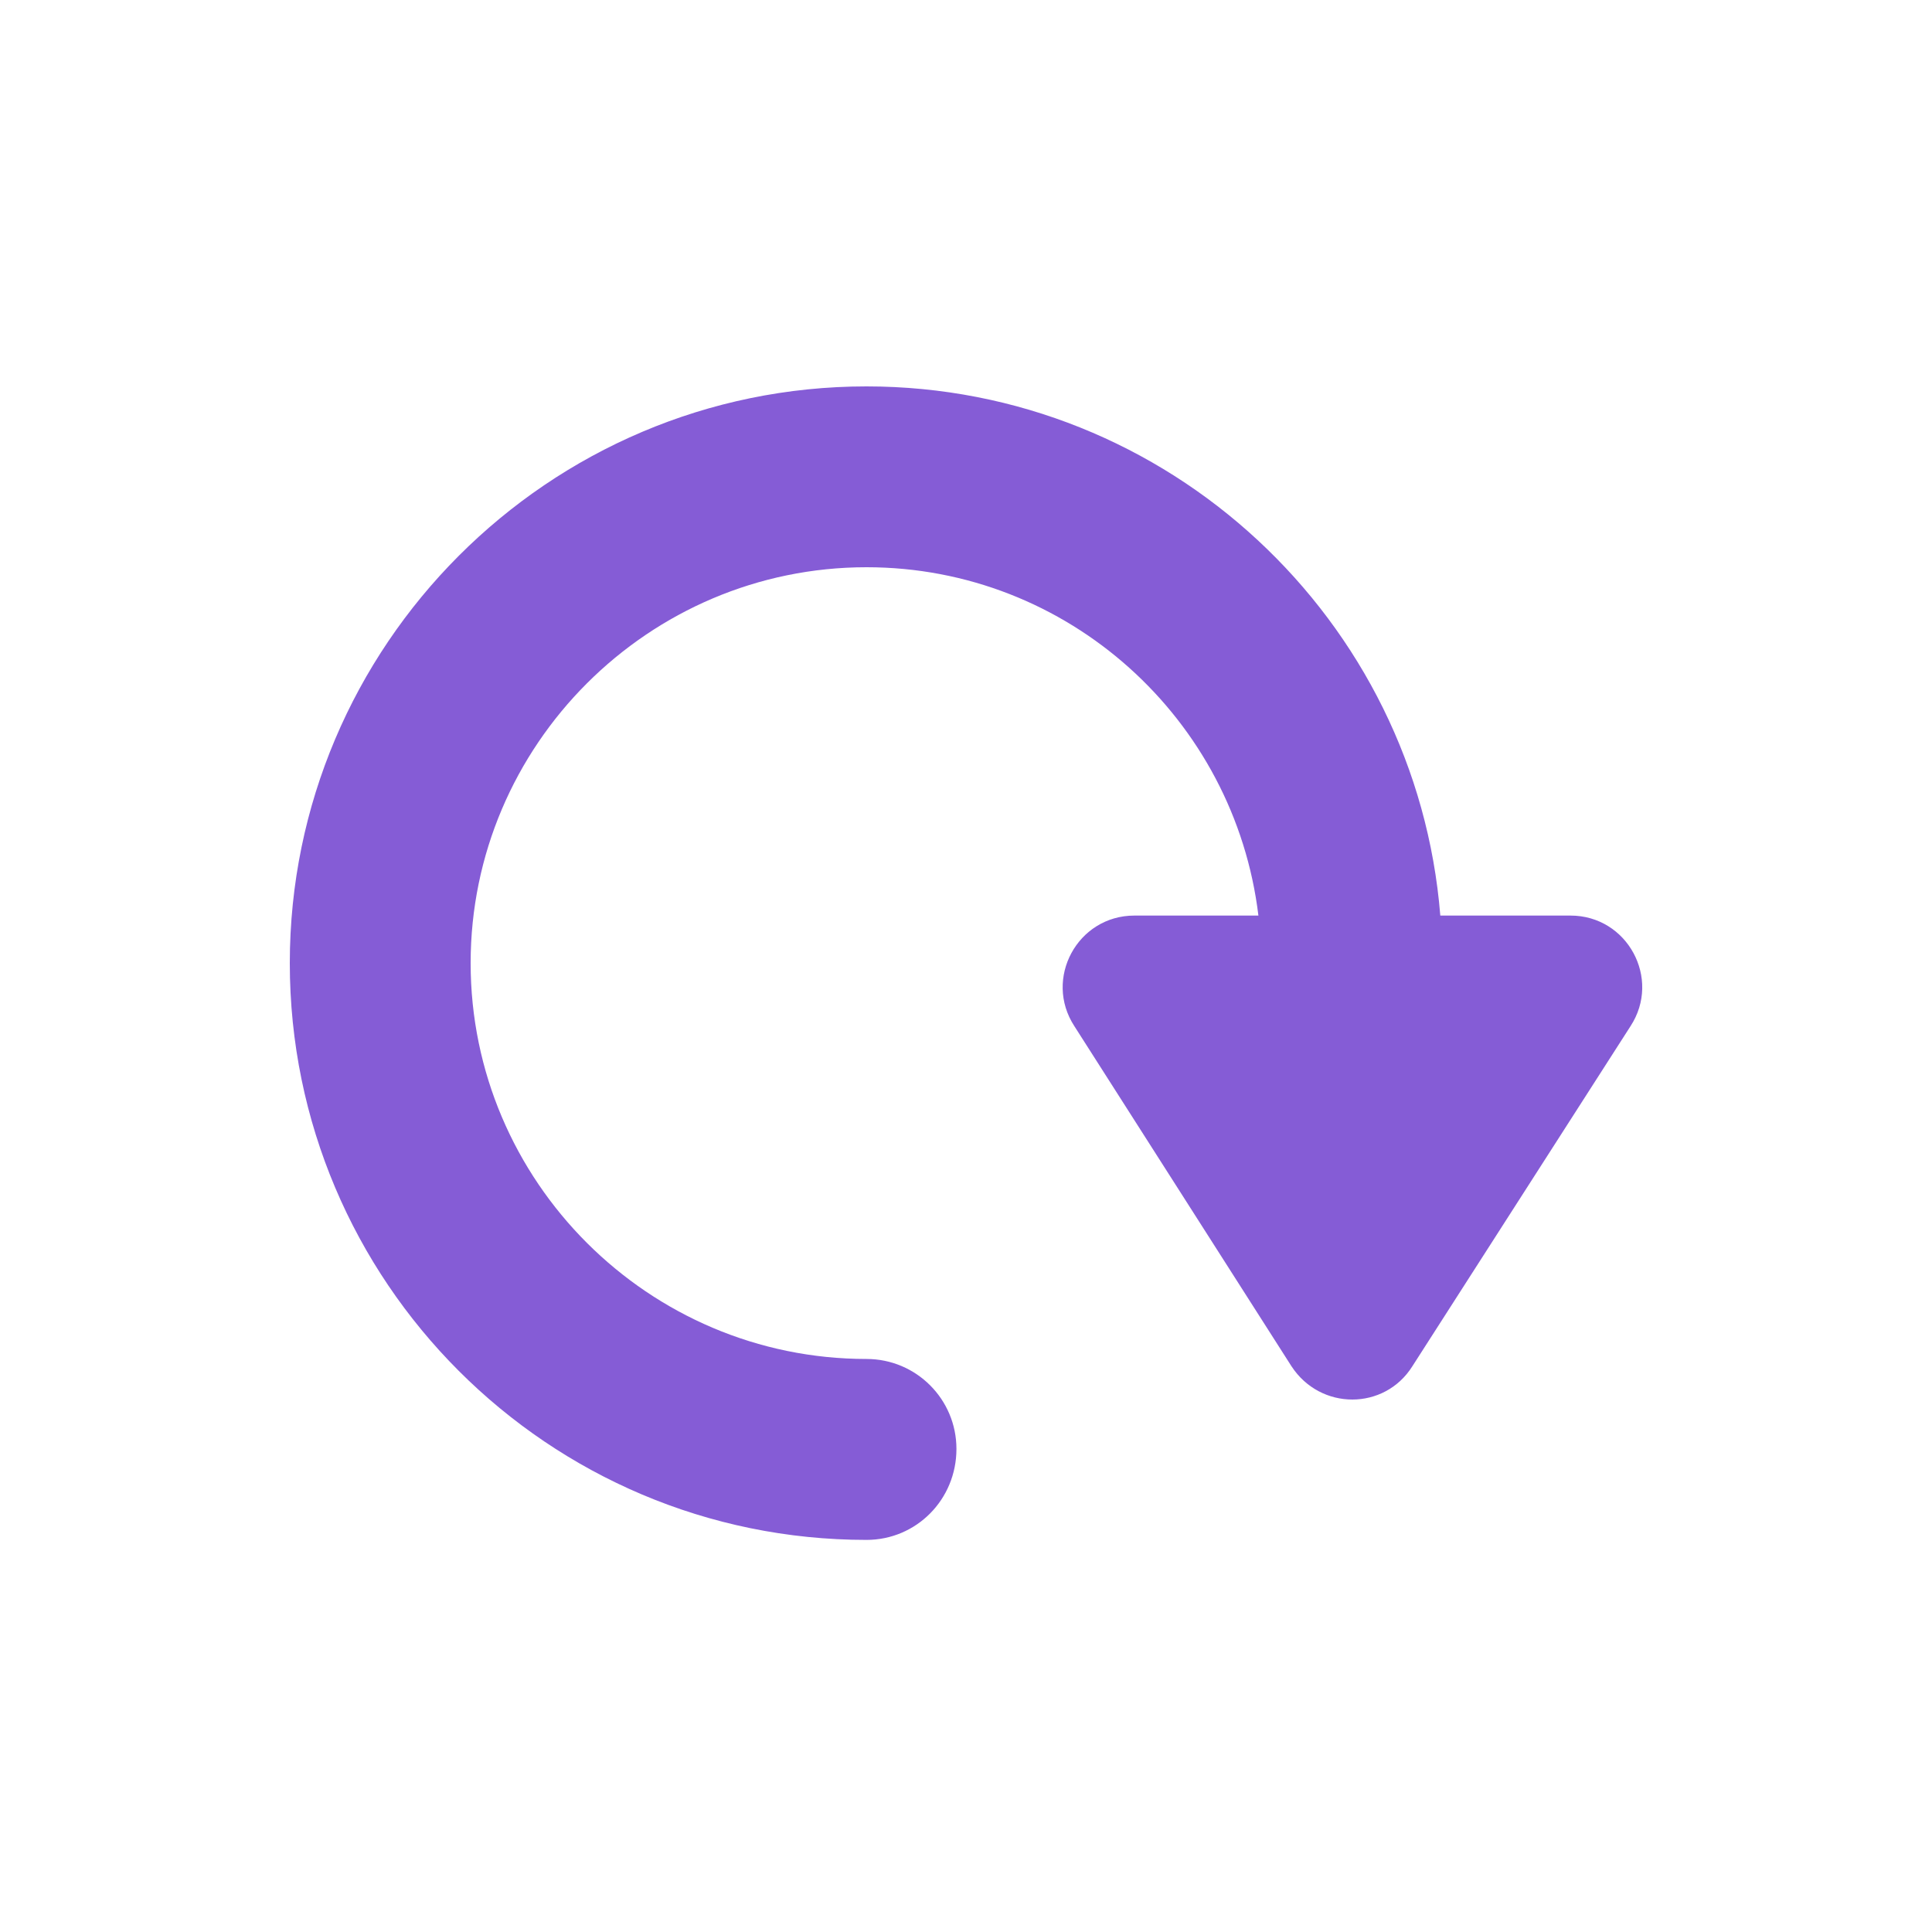
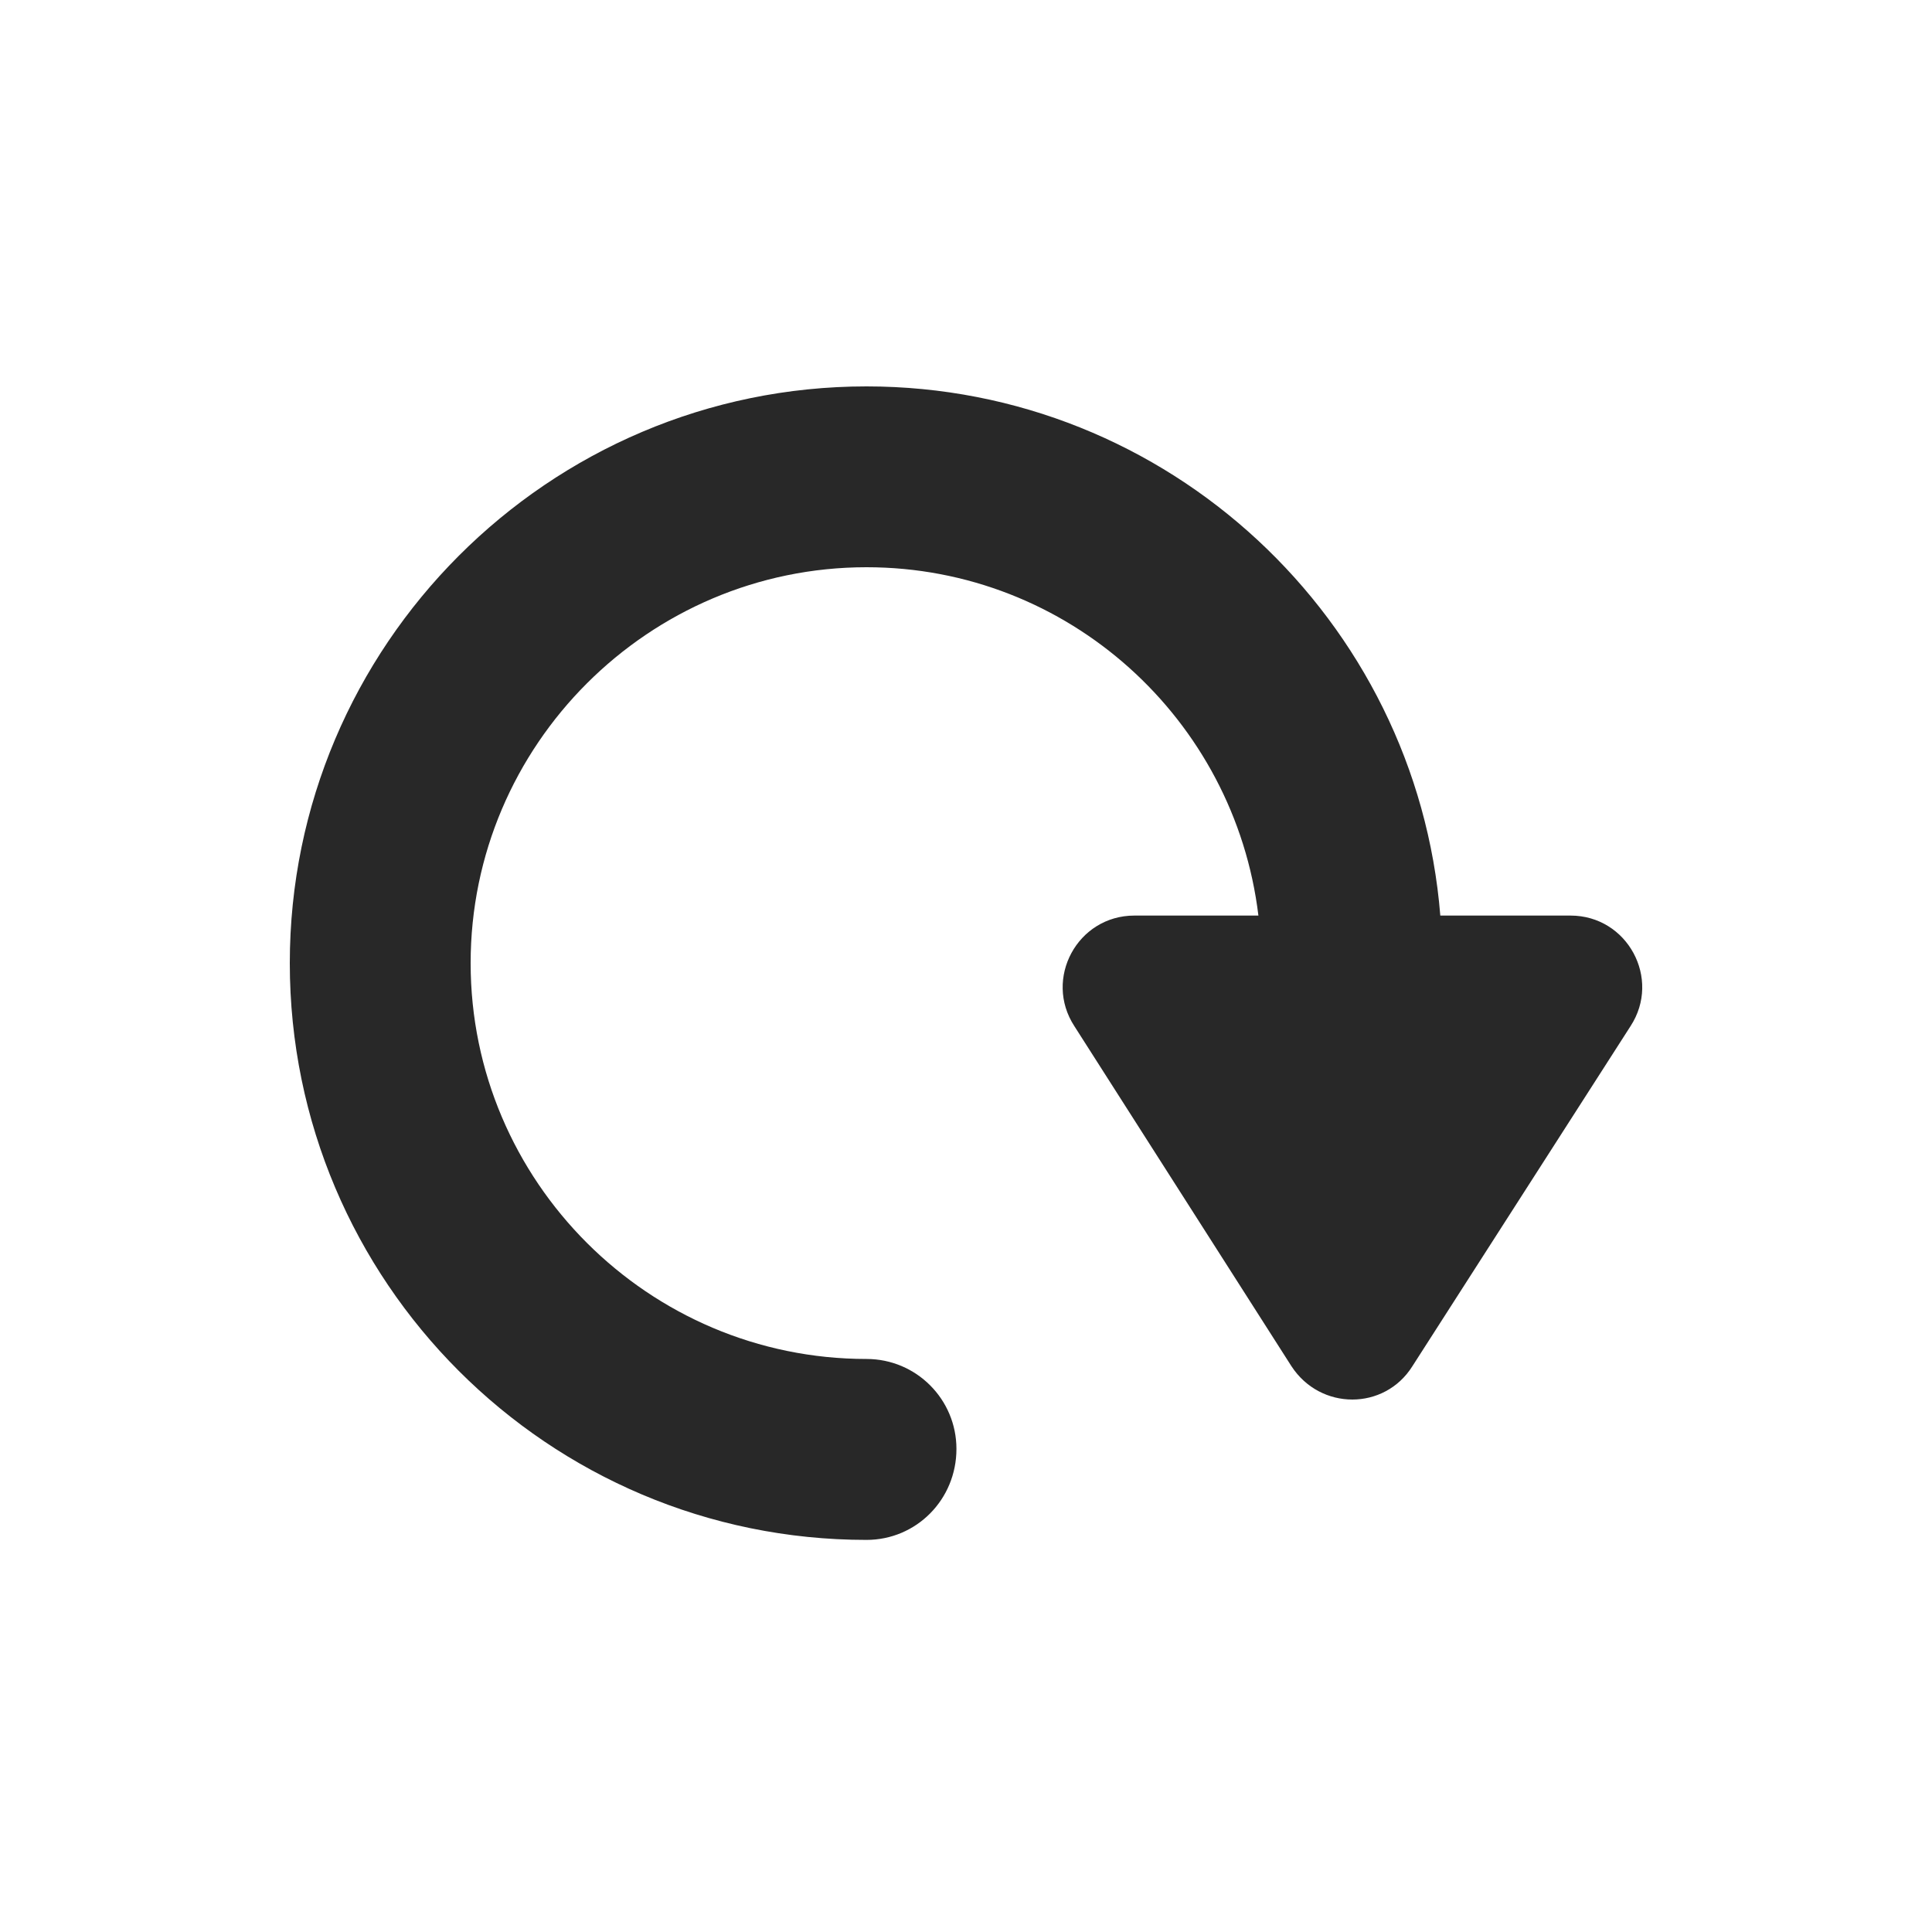
<svg xmlns="http://www.w3.org/2000/svg" width="20px" height="20px" viewBox="0 0 20 20" version="1.1">
  <defs />
  <g id="all-around-active" stroke="none" stroke-width="1" fill="none" fill-rule="evenodd">
-     <path d="M16.879,10.623 L14.621,14.143 C14.332,14.603 13.669,14.603 13.369,14.143 L11.122,10.623 C10.801,10.131 11.154,9.478 11.743,9.478 L13.027,9.478 C12.781,7.445 11.058,5.872 8.97,5.872 C6.714,5.872 4.872,7.713 4.872,9.97 C4.872,12.228 6.714,14.068 8.97,14.068 C9.485,14.068 9.901,14.485 9.901,14.999 C9.901,15.524 9.485,15.941 8.97,15.941 C5.675,15.941 3,13.266 3,9.97 C3,6.686 5.675,4 8.97,4 C12.095,4 14.664,6.418 14.91,9.478 L16.258,9.478 C16.847,9.478 17.2,10.131 16.879,10.623" id="Rotate" fill="#855CD6" />
+     <path d="M16.879,10.623 L14.621,14.143 C14.332,14.603 13.669,14.603 13.369,14.143 L11.122,10.623 C10.801,10.131 11.154,9.478 11.743,9.478 L13.027,9.478 C12.781,7.445 11.058,5.872 8.97,5.872 C6.714,5.872 4.872,7.713 4.872,9.97 C4.872,12.228 6.714,14.068 8.97,14.068 C9.485,14.068 9.901,14.485 9.901,14.999 C9.901,15.524 9.485,15.941 8.97,15.941 C5.675,15.941 3,13.266 3,9.97 C3,6.686 5.675,4 8.97,4 C12.095,4 14.664,6.418 14.91,9.478 L16.258,9.478 C16.847,9.478 17.2,10.131 16.879,10.623" id="Rotate" fill="#282828" />
  </g>
</svg>
